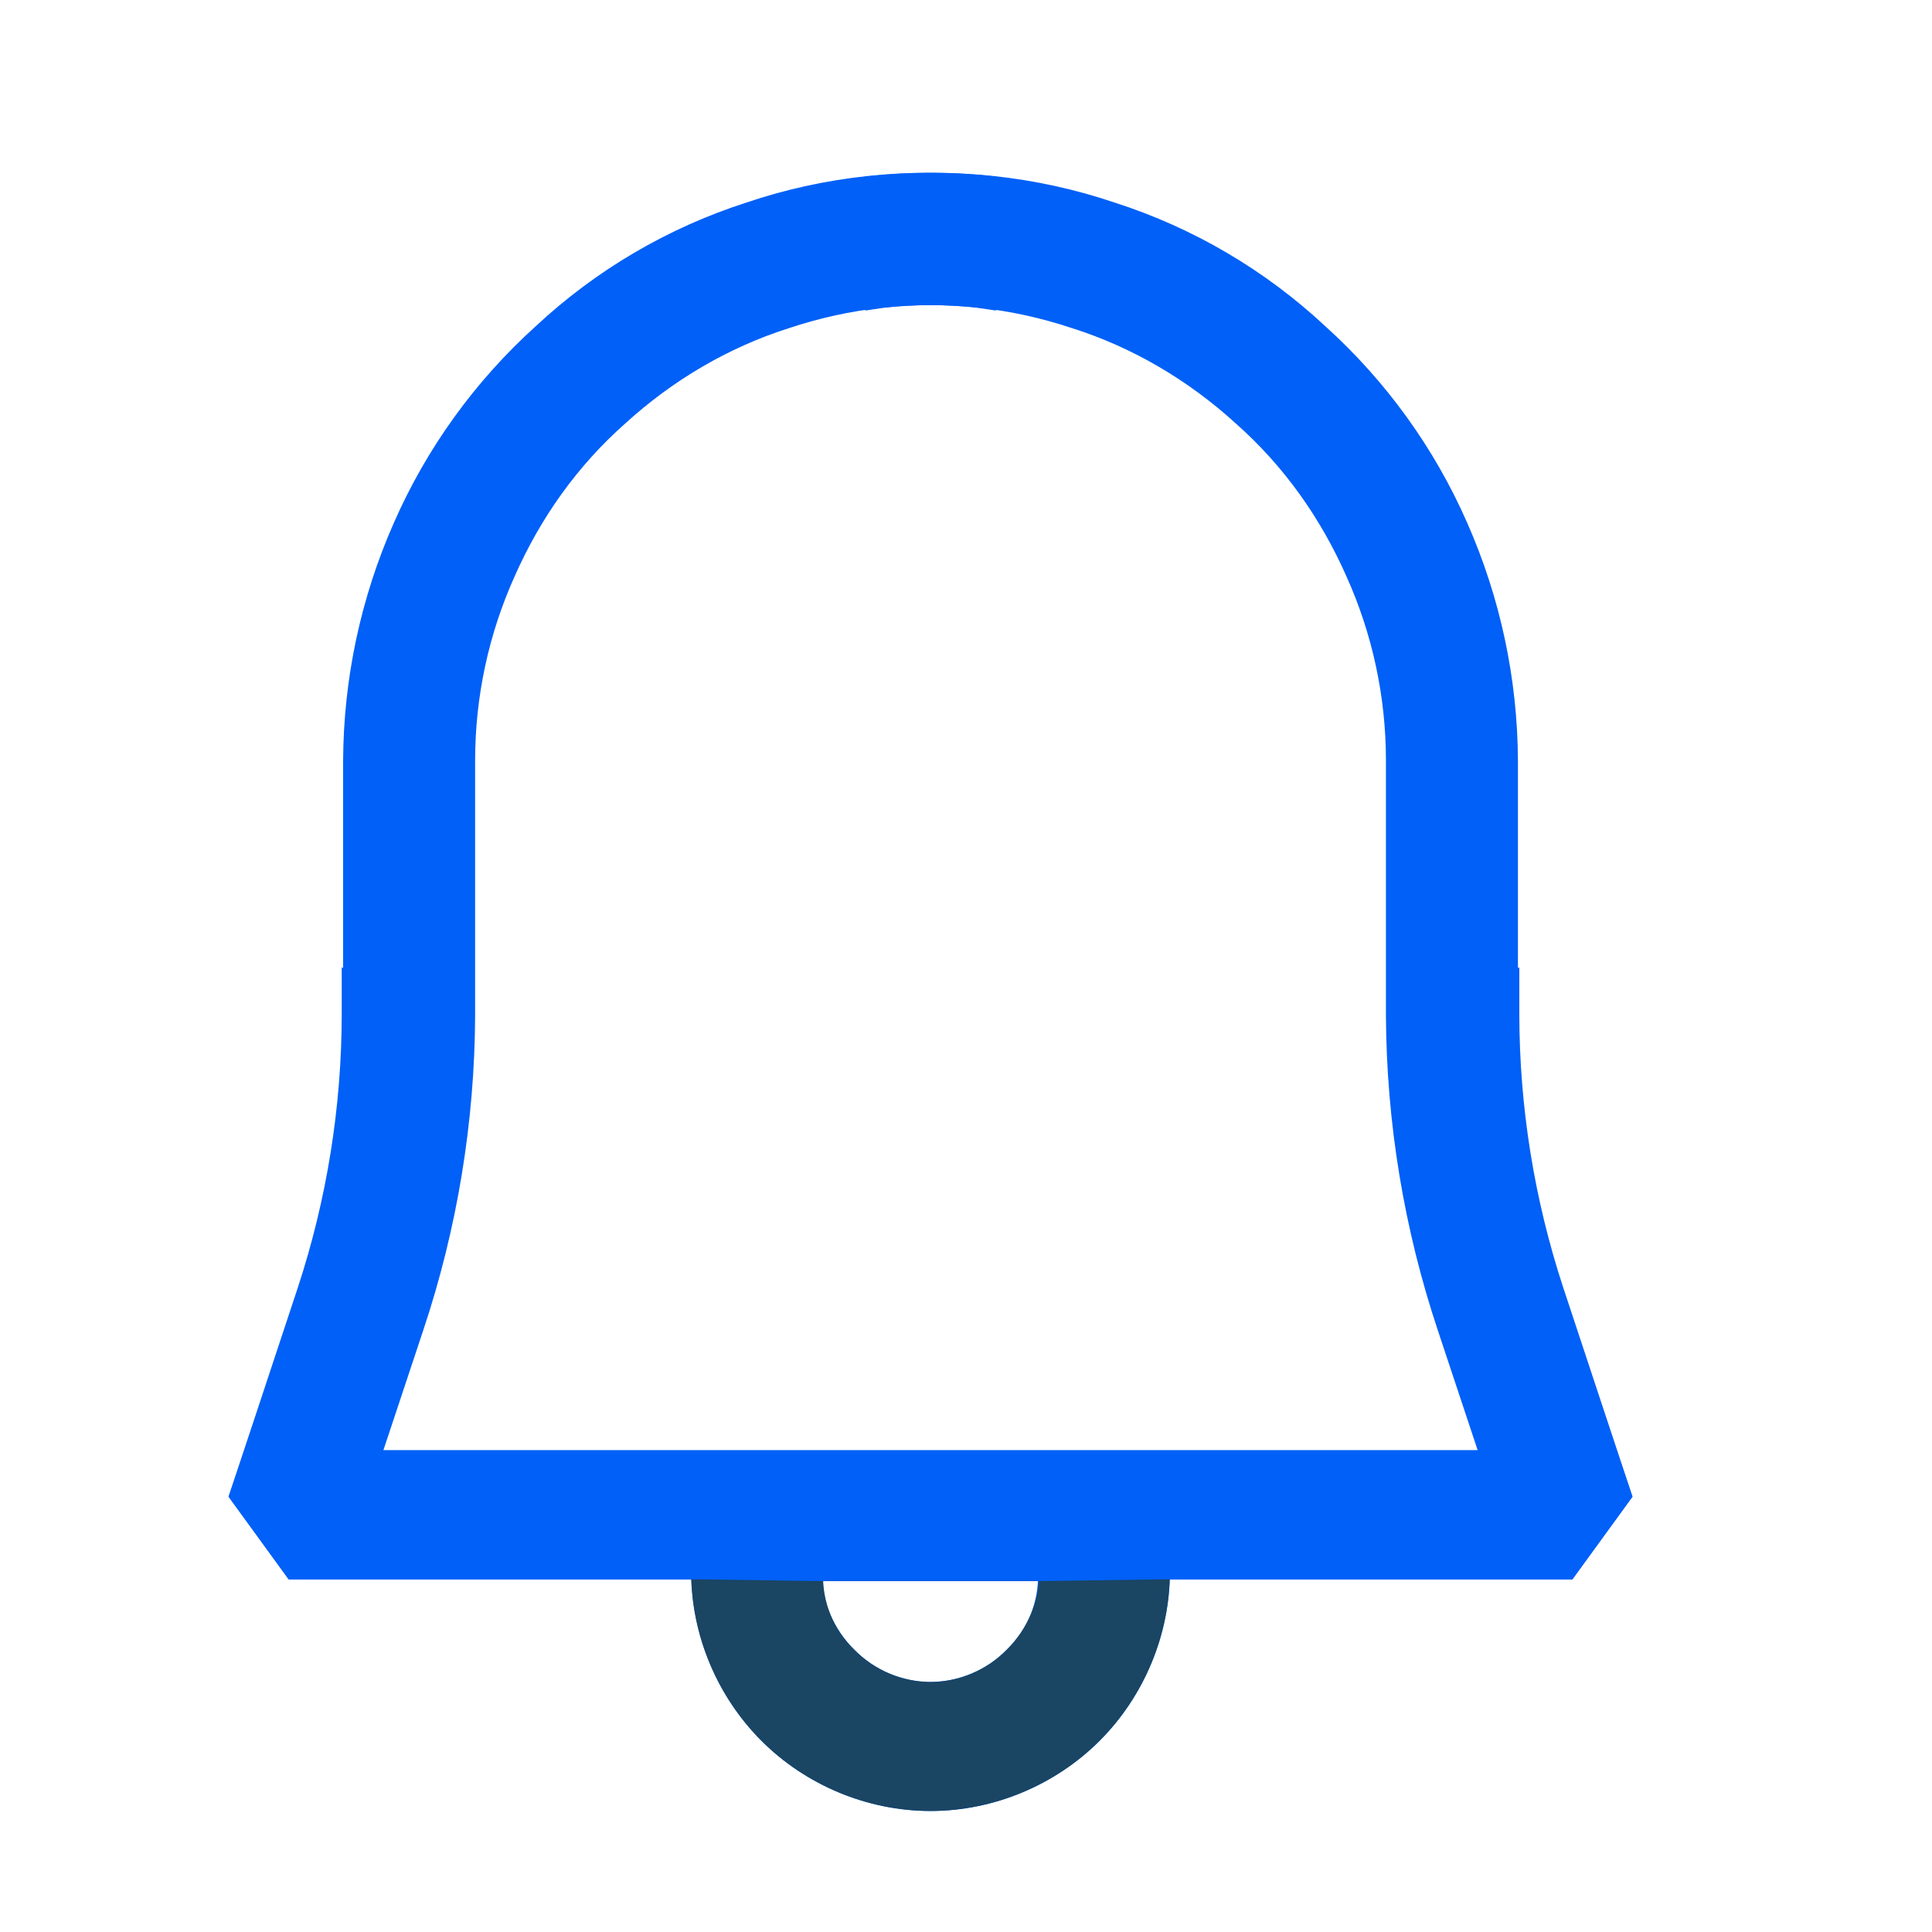
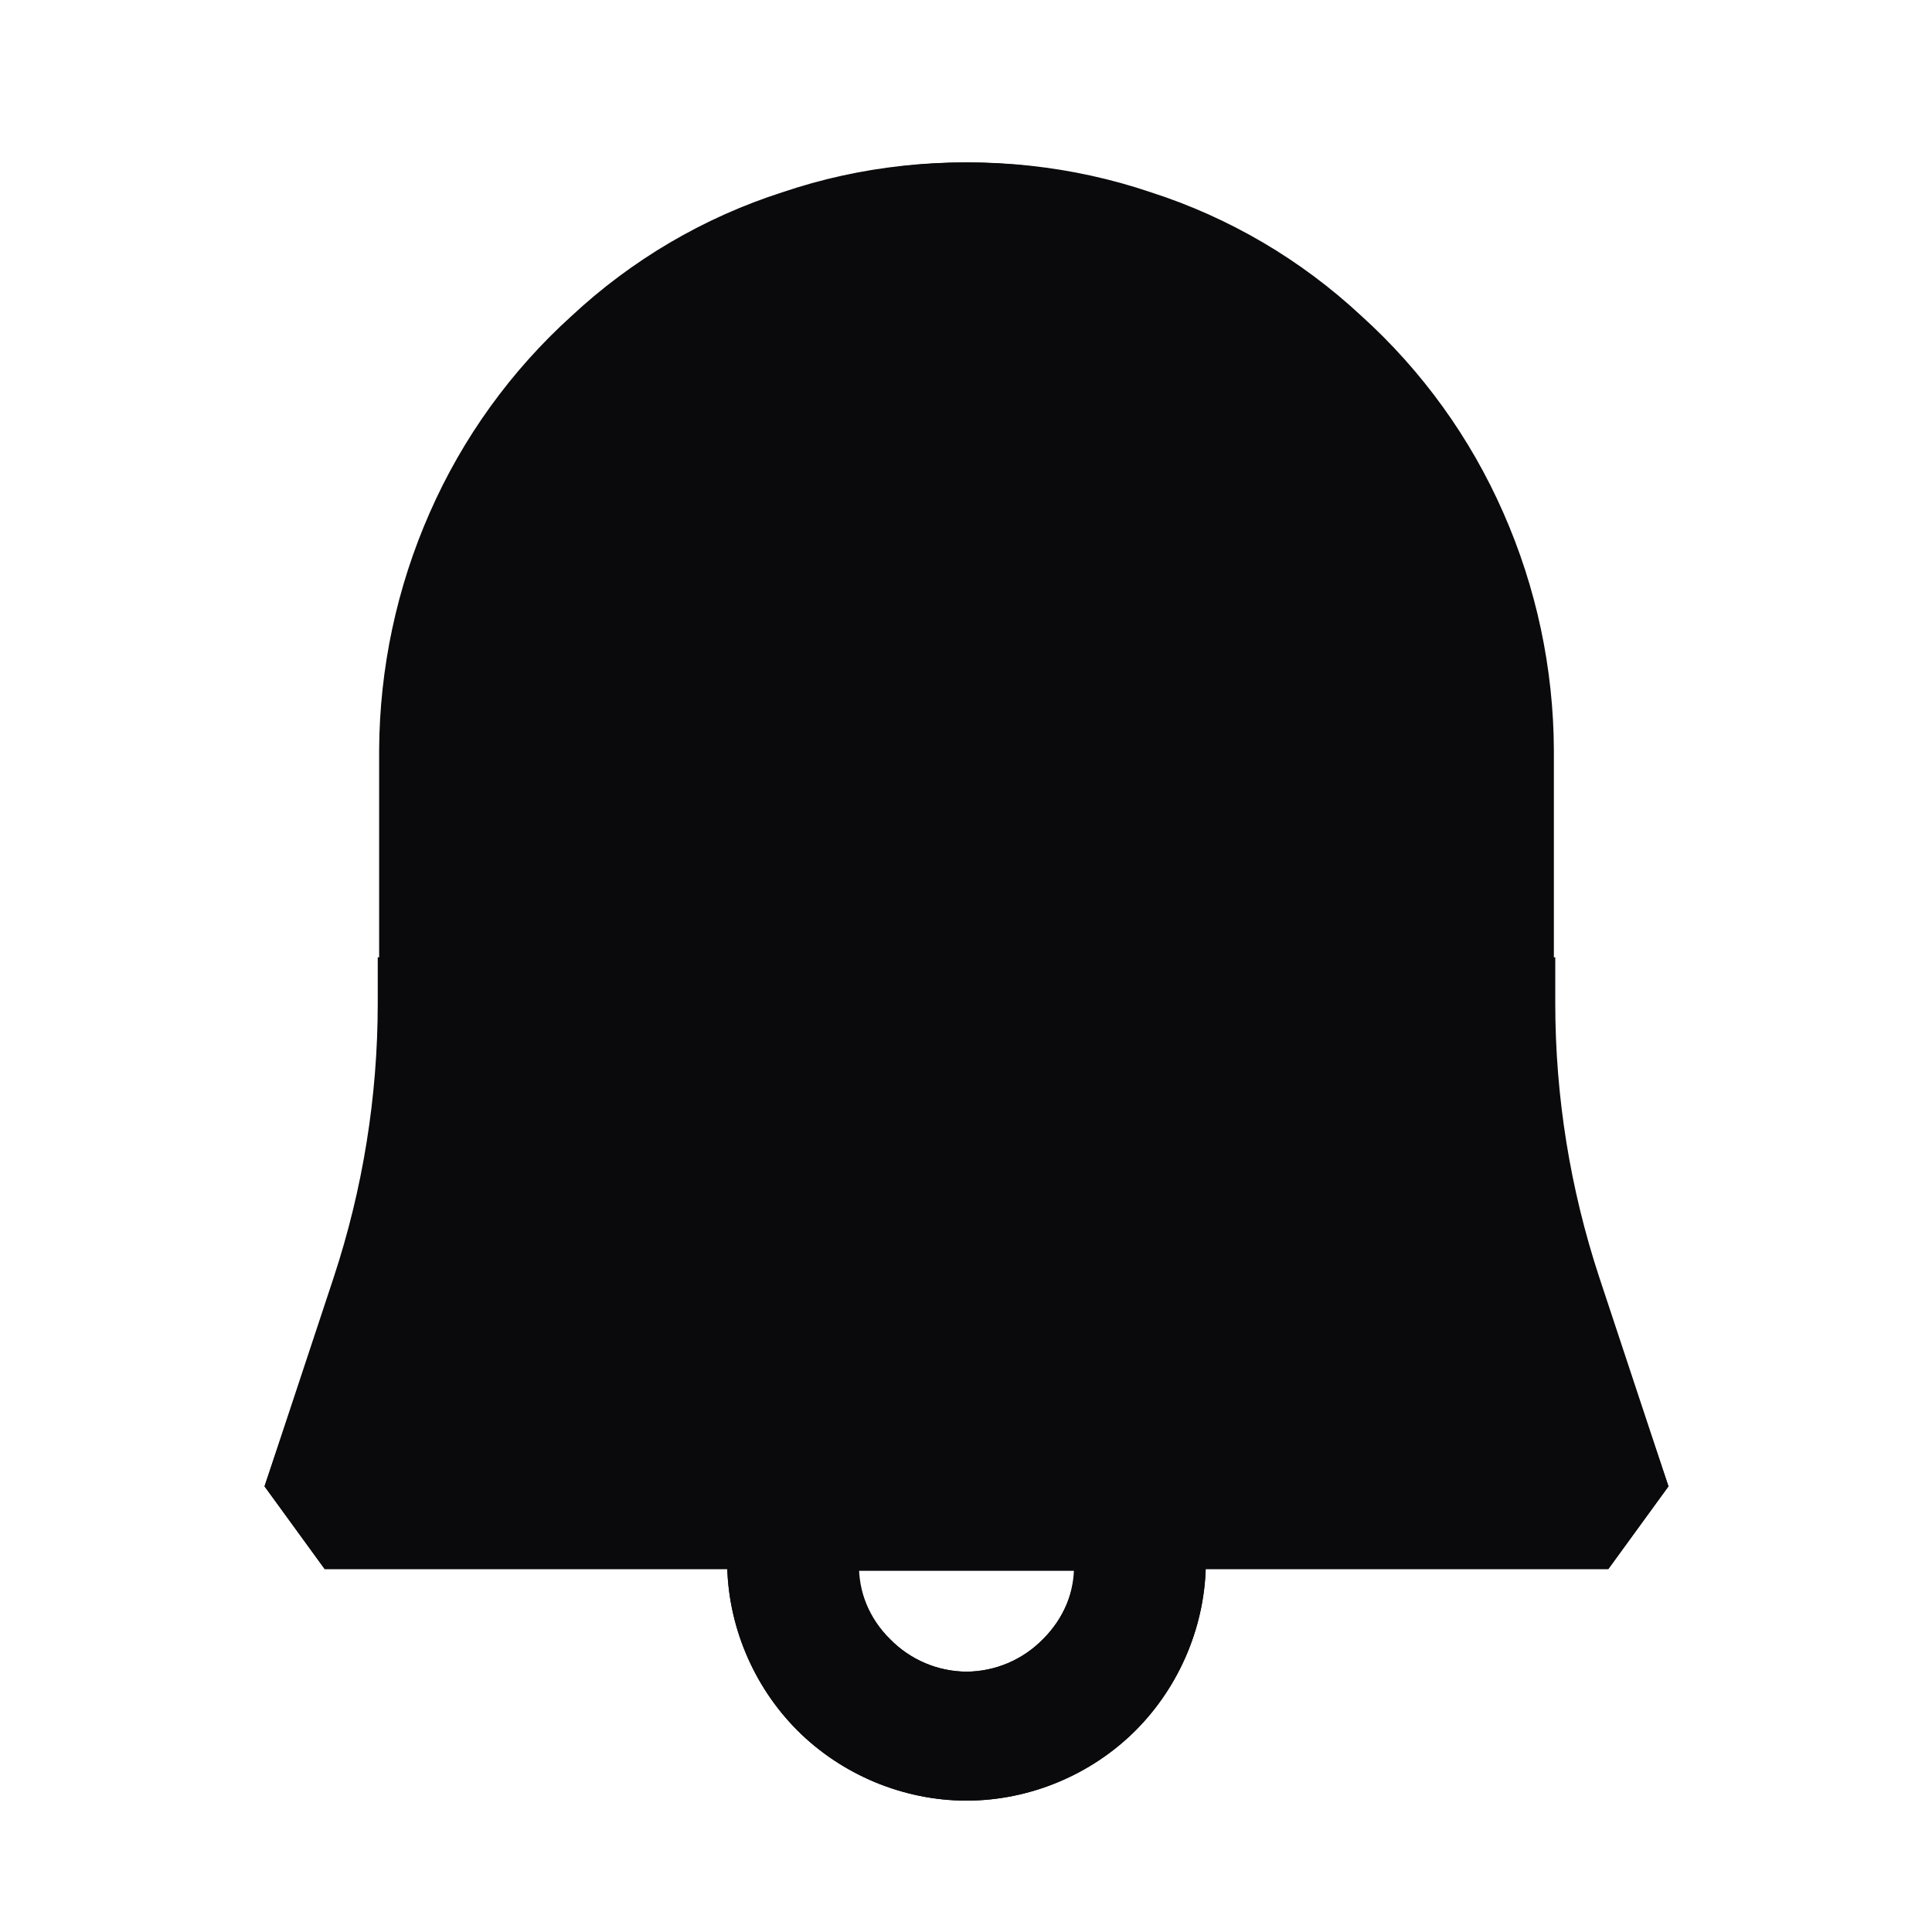
<svg xmlns="http://www.w3.org/2000/svg" width="25" height="25" viewBox="0 0 25 25" fill="none">
-   <path fill-rule="evenodd" clip-rule="evenodd" d="M19.56 12.648C19.073 12.773 18.572 12.835 18.069 12.835H18.054V13.161C18.054 14.524 18.268 15.888 18.717 17.197L19.273 18.867H4.828V18.849L5.383 17.179C5.817 15.878 6.042 14.515 6.048 13.143V9.841C6.048 8.997 6.228 8.172 6.568 7.417C6.909 6.646 7.393 5.964 8.022 5.407C8.65 4.834 9.387 4.402 10.176 4.152C10.983 3.882 11.826 3.792 12.651 3.882L12.831 3.909C13.104 3.42 13.443 2.973 13.84 2.578C13.497 2.487 13.148 2.419 12.795 2.376C11.754 2.268 10.695 2.376 9.69 2.716C8.685 3.039 7.77 3.577 6.999 4.296C6.224 4.996 5.606 5.852 5.187 6.808C4.765 7.764 4.545 8.797 4.54 9.841V13.141C4.538 14.349 4.344 15.549 3.966 16.696L3.069 19.35L3.787 20.337H9.045C9.045 21.126 9.367 21.897 9.924 22.455C10.479 23.01 11.251 23.334 12.042 23.334C12.831 23.334 13.602 23.011 14.158 22.455C14.715 21.898 15.039 21.126 15.039 20.337H20.296L21.013 19.35L20.134 16.695C19.755 15.542 19.561 14.337 19.56 13.123V12.648ZM12.042 21.865C12.239 21.864 12.434 21.823 12.616 21.746C12.798 21.669 12.963 21.557 13.101 21.415C13.242 21.279 13.354 21.114 13.428 20.932C13.502 20.75 13.537 20.554 13.531 20.358H10.534C10.534 20.752 10.695 21.129 10.983 21.417C11.121 21.558 11.286 21.67 11.467 21.747C11.649 21.824 11.844 21.864 12.042 21.865Z" fill="#0060F7" stroke="#0060F7" stroke-width="0.2" />
-   <path fill-rule="evenodd" clip-rule="evenodd" d="M9.043 20.337L10.551 20.358C10.545 20.554 10.58 20.75 10.654 20.932C10.728 21.114 10.84 21.279 10.981 21.415C11.119 21.556 11.284 21.669 11.466 21.746C11.648 21.823 11.843 21.864 12.04 21.865C12.238 21.864 12.433 21.824 12.614 21.747C12.796 21.67 12.961 21.558 13.099 21.417C13.387 21.129 13.548 20.752 13.548 20.358L15.037 20.337C15.037 21.126 14.715 21.897 14.158 22.455C13.603 23.01 12.831 23.334 12.04 23.334C11.251 23.334 10.48 23.011 9.924 22.455C9.367 21.898 9.043 21.126 9.043 20.337Z" fill="#1A4563" />
-   <path d="M10.551 20.358C10.545 20.554 10.58 20.75 10.654 20.932C10.728 21.114 10.84 21.279 10.981 21.415C11.119 21.556 11.284 21.669 11.466 21.746C11.648 21.823 11.843 21.864 12.04 21.865C12.238 21.864 12.433 21.824 12.614 21.747C12.796 21.67 12.961 21.558 13.099 21.417C13.387 21.129 13.548 20.752 13.548 20.358M10.551 20.358H13.548M10.551 20.358L9.043 20.337C9.043 21.126 9.367 21.898 9.924 22.455C10.48 23.011 11.251 23.334 12.04 23.334C12.831 23.334 13.603 23.01 14.158 22.455C14.715 21.897 15.037 21.126 15.037 20.337L13.548 20.358" stroke="#1A4563" stroke-width="0.2" />
-   <path fill-rule="evenodd" clip-rule="evenodd" d="M6.013 12.835C5.51 12.835 5.009 12.772 4.522 12.648V13.123C4.521 14.337 4.327 15.542 3.948 16.695L3.069 19.35L3.786 20.337H9.043L10.551 20.358H13.548L15.037 20.337H20.295L21.013 19.35L20.116 16.696C19.738 15.549 19.544 14.349 19.542 13.141V9.841C19.537 8.797 19.317 7.764 18.895 6.808C18.476 5.852 17.858 4.996 17.083 4.296C16.312 3.577 15.397 3.039 14.392 2.716C13.387 2.376 12.328 2.268 11.287 2.376C10.934 2.419 10.585 2.487 10.242 2.578C10.639 2.972 10.978 3.42 11.251 3.909L11.431 3.882C12.256 3.792 13.099 3.882 13.906 4.152C14.695 4.402 15.432 4.834 16.06 5.407C16.689 5.964 17.173 6.646 17.514 7.417C17.854 8.172 18.034 8.997 18.034 9.841V13.143C18.041 14.515 18.265 15.877 18.699 17.179L19.254 18.849V18.867H4.809L5.365 17.197C5.814 15.888 6.028 14.524 6.028 13.161V12.835H6.013Z" fill="#0060F7" stroke="#0060F7" stroke-width="0.2" />
+   <path fill-rule="evenodd" clip-rule="evenodd" d="M20.025 12.514C19.538 12.639 19.037 12.702 18.534 12.701H18.519V13.027C18.519 14.39 18.734 15.754 19.182 17.064L19.739 18.733H5.294V18.715L5.849 17.046C6.283 15.744 6.507 14.381 6.513 13.009V9.708C6.513 8.863 6.693 8.038 7.034 7.284C7.374 6.513 7.859 5.83 8.487 5.274C9.116 4.701 9.852 4.269 10.641 4.018C11.448 3.748 12.291 3.658 13.116 3.748L13.296 3.775C13.569 3.287 13.909 2.839 14.306 2.445C13.963 2.353 13.613 2.285 13.26 2.242C12.219 2.134 11.16 2.242 10.155 2.583C9.15 2.905 8.235 3.444 7.464 4.162C6.69 4.862 6.072 5.718 5.652 6.675C5.231 7.63 5.011 8.663 5.006 9.708V13.008C5.004 14.216 4.81 15.415 4.431 16.562L3.534 19.216L4.253 20.203H9.51C9.51 20.992 9.833 21.763 10.389 22.321C10.944 22.876 11.717 23.2 12.507 23.2C13.296 23.2 14.067 22.878 14.624 22.321C15.18 21.765 15.504 20.992 15.504 20.203H20.762L21.479 19.216L20.6 16.561C20.22 15.409 20.026 14.203 20.025 12.989V12.514ZM12.507 21.732C12.705 21.73 12.9 21.69 13.082 21.613C13.264 21.535 13.428 21.423 13.566 21.282C13.708 21.145 13.819 20.98 13.894 20.798C13.968 20.616 14.003 20.421 13.997 20.224H11C11 20.619 11.16 20.995 11.448 21.283C11.587 21.424 11.752 21.536 11.933 21.613C12.115 21.69 12.31 21.73 12.507 21.732Z" fill="#0A0A0C" stroke="#0A0A0C" stroke-width="0.2" />
+   <path fill-rule="evenodd" clip-rule="evenodd" d="M4.988 12.514C5.475 12.639 5.976 12.701 6.479 12.701H6.494V13.027C6.494 14.39 6.279 15.754 5.831 17.063L5.274 18.733H19.719V18.715L19.164 17.045C18.73 15.744 18.506 14.381 18.5 13.009V9.707C18.5 8.863 18.32 8.038 17.979 7.283C17.639 6.512 17.154 5.83 16.526 5.273C15.897 4.7 15.161 4.268 14.372 4.018C13.565 3.748 12.722 3.658 11.897 3.748L11.717 3.775C11.444 3.287 11.104 2.839 10.707 2.444C11.051 2.353 11.4 2.285 11.753 2.242C12.794 2.134 13.853 2.242 14.858 2.582C15.863 2.905 16.778 3.443 17.549 4.162C18.324 4.862 18.941 5.718 19.361 6.674C19.783 7.63 20.003 8.663 20.007 9.707V13.007C20.01 14.215 20.204 15.415 20.582 16.562L21.479 19.216L20.76 20.203H15.503C15.503 20.992 15.18 21.763 14.624 22.321C14.069 22.876 13.296 23.2 12.506 23.2C11.717 23.2 10.946 22.877 10.389 22.321C9.833 21.764 9.509 20.992 9.509 20.203H4.251L3.534 19.216L4.413 16.561C4.793 15.408 4.987 14.203 4.988 12.989V12.514ZM12.506 21.731C12.309 21.73 12.113 21.69 11.931 21.612C11.75 21.535 11.585 21.423 11.447 21.281C11.305 21.145 11.194 20.98 11.12 20.798C11.046 20.616 11.01 20.421 11.016 20.224H14.013C14.013 20.618 13.853 20.995 13.565 21.283C13.427 21.424 13.262 21.536 13.08 21.613C12.898 21.69 12.703 21.73 12.506 21.731Z" fill="#0A0A0C" stroke="#0A0A0C" stroke-width="0.2" />
+   <path d="M5.586 12.402L5.151 17.357L4.51 18.767L4.933 19.318H11.685L18.71 19.862L20.235 19.318V17.357L19.2 13.382V11.258L18.71 7.828L17.675 5.65L15.715 3.689L12.72 2.818L10.27 3.417L7.166 5.268L5.586 8.427V12.402Z" fill="#0A0A0C" />
</svg>
